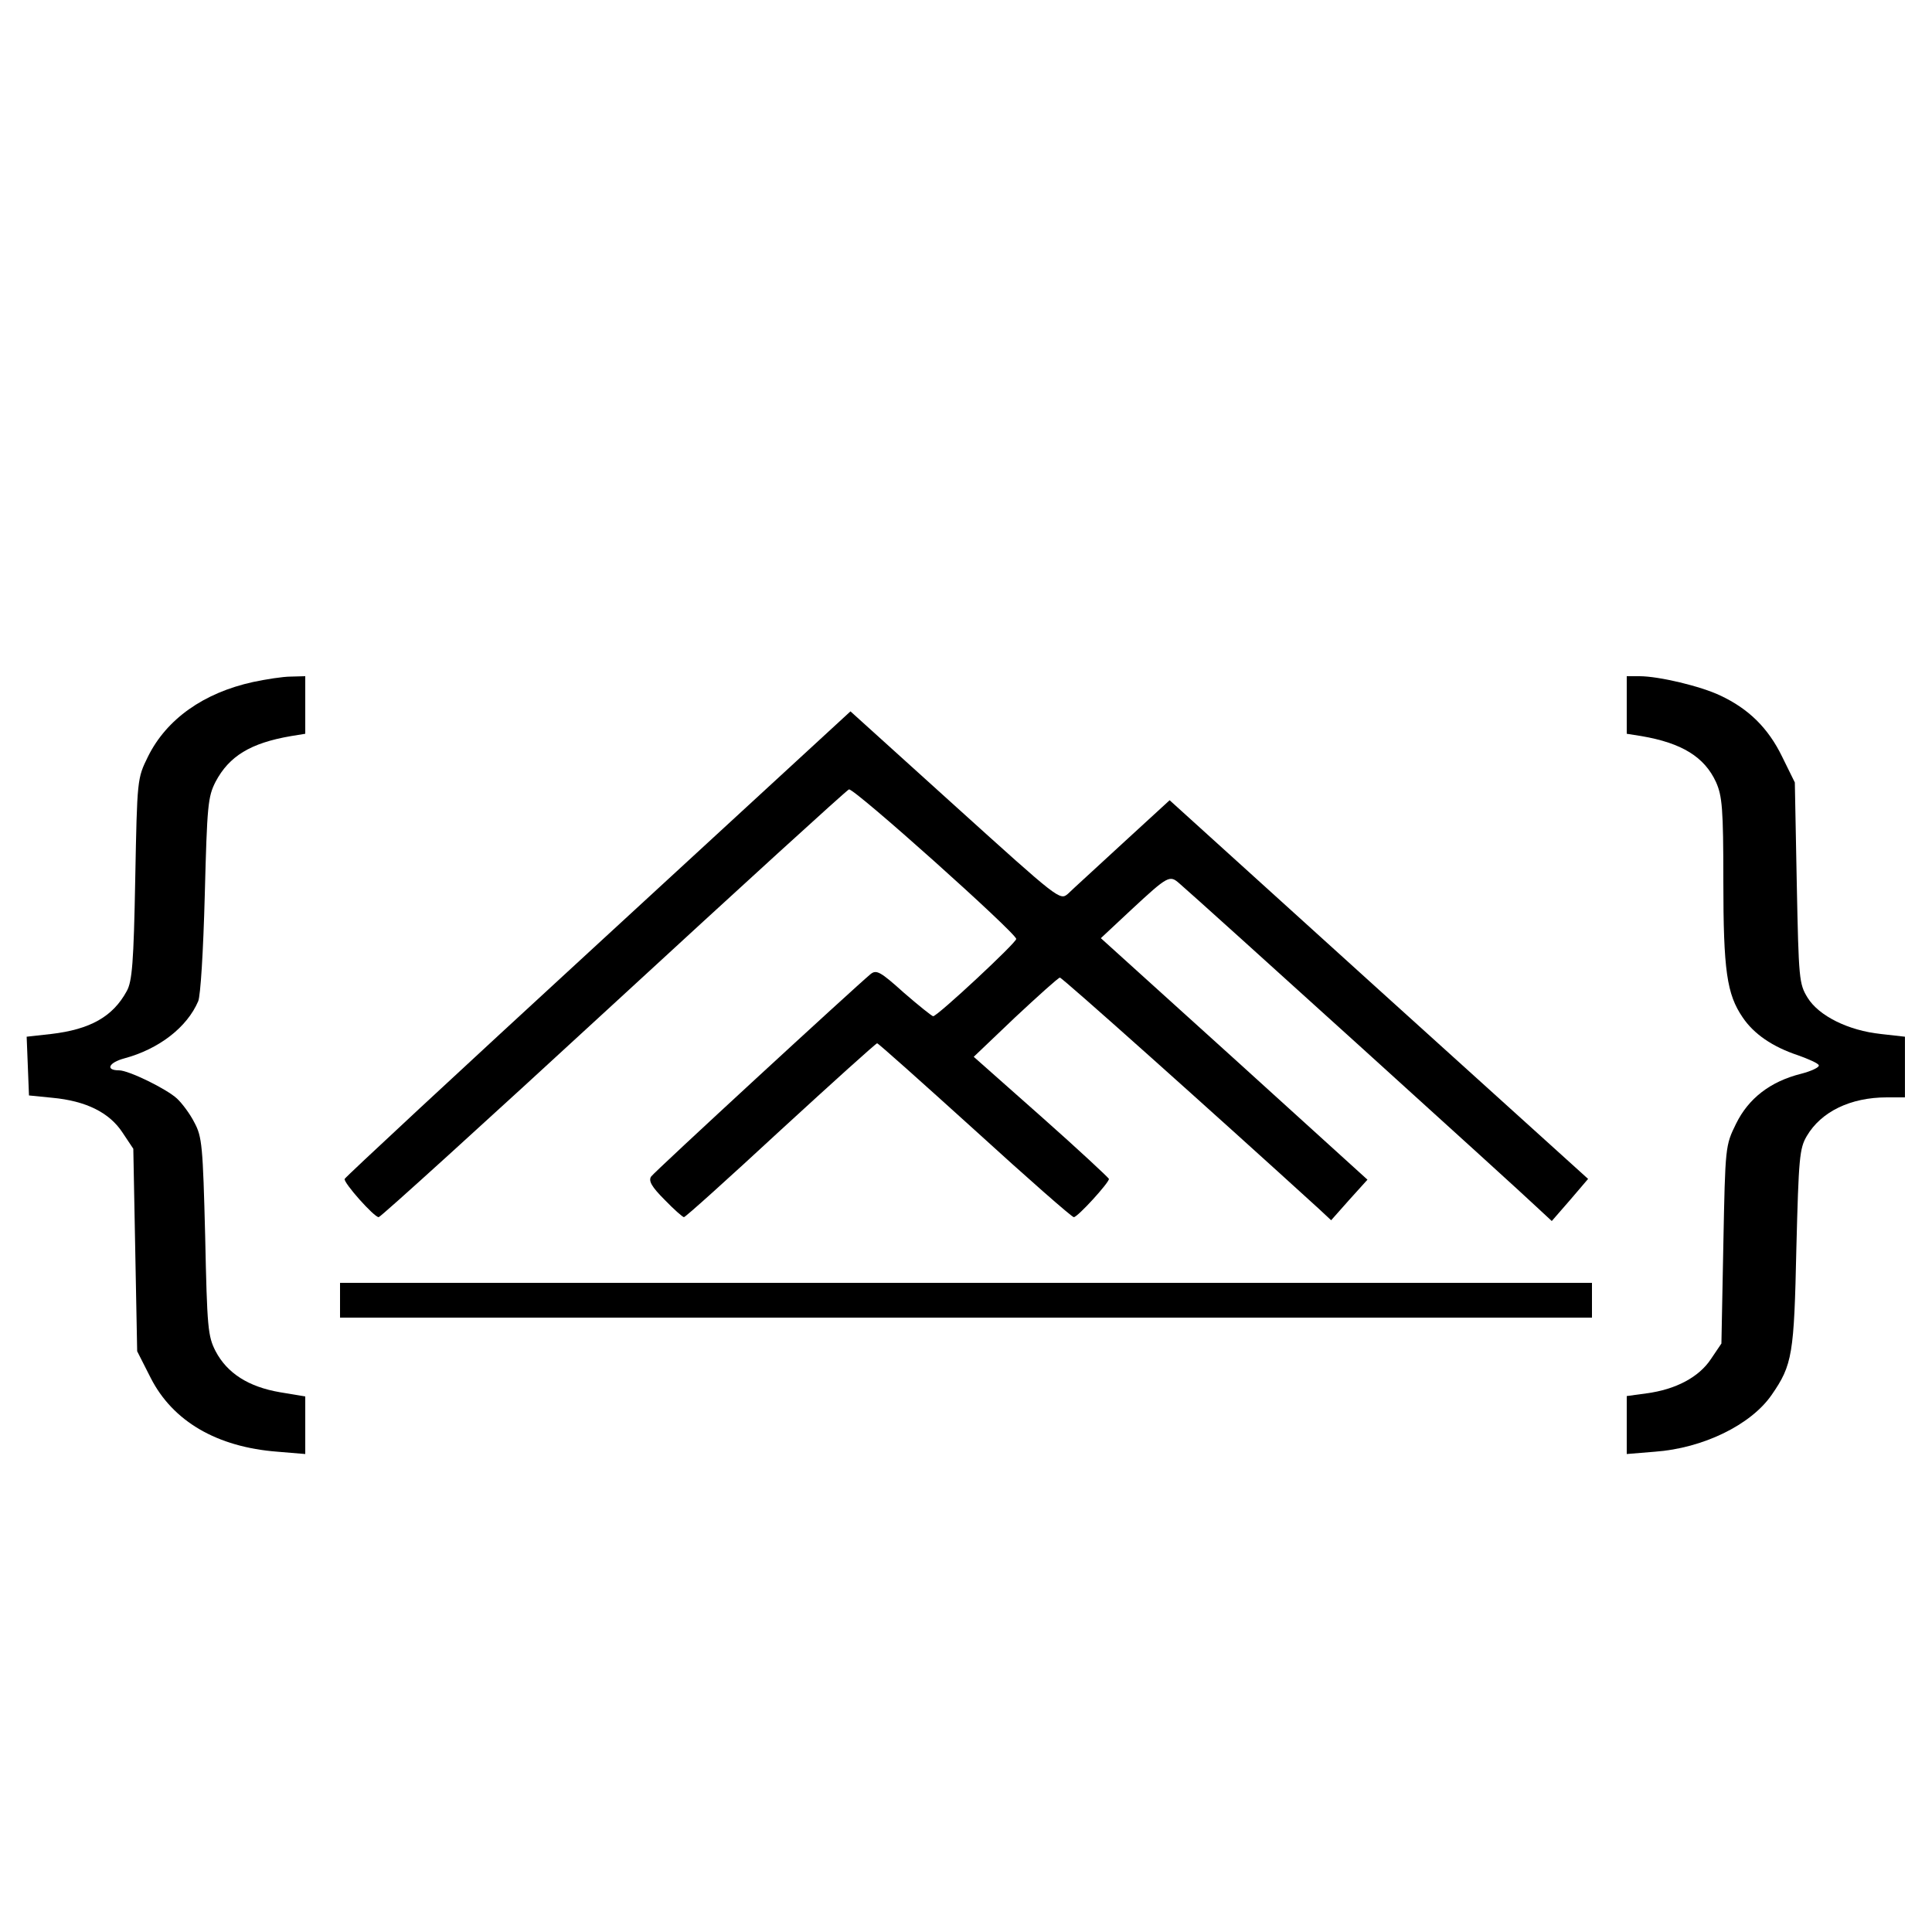
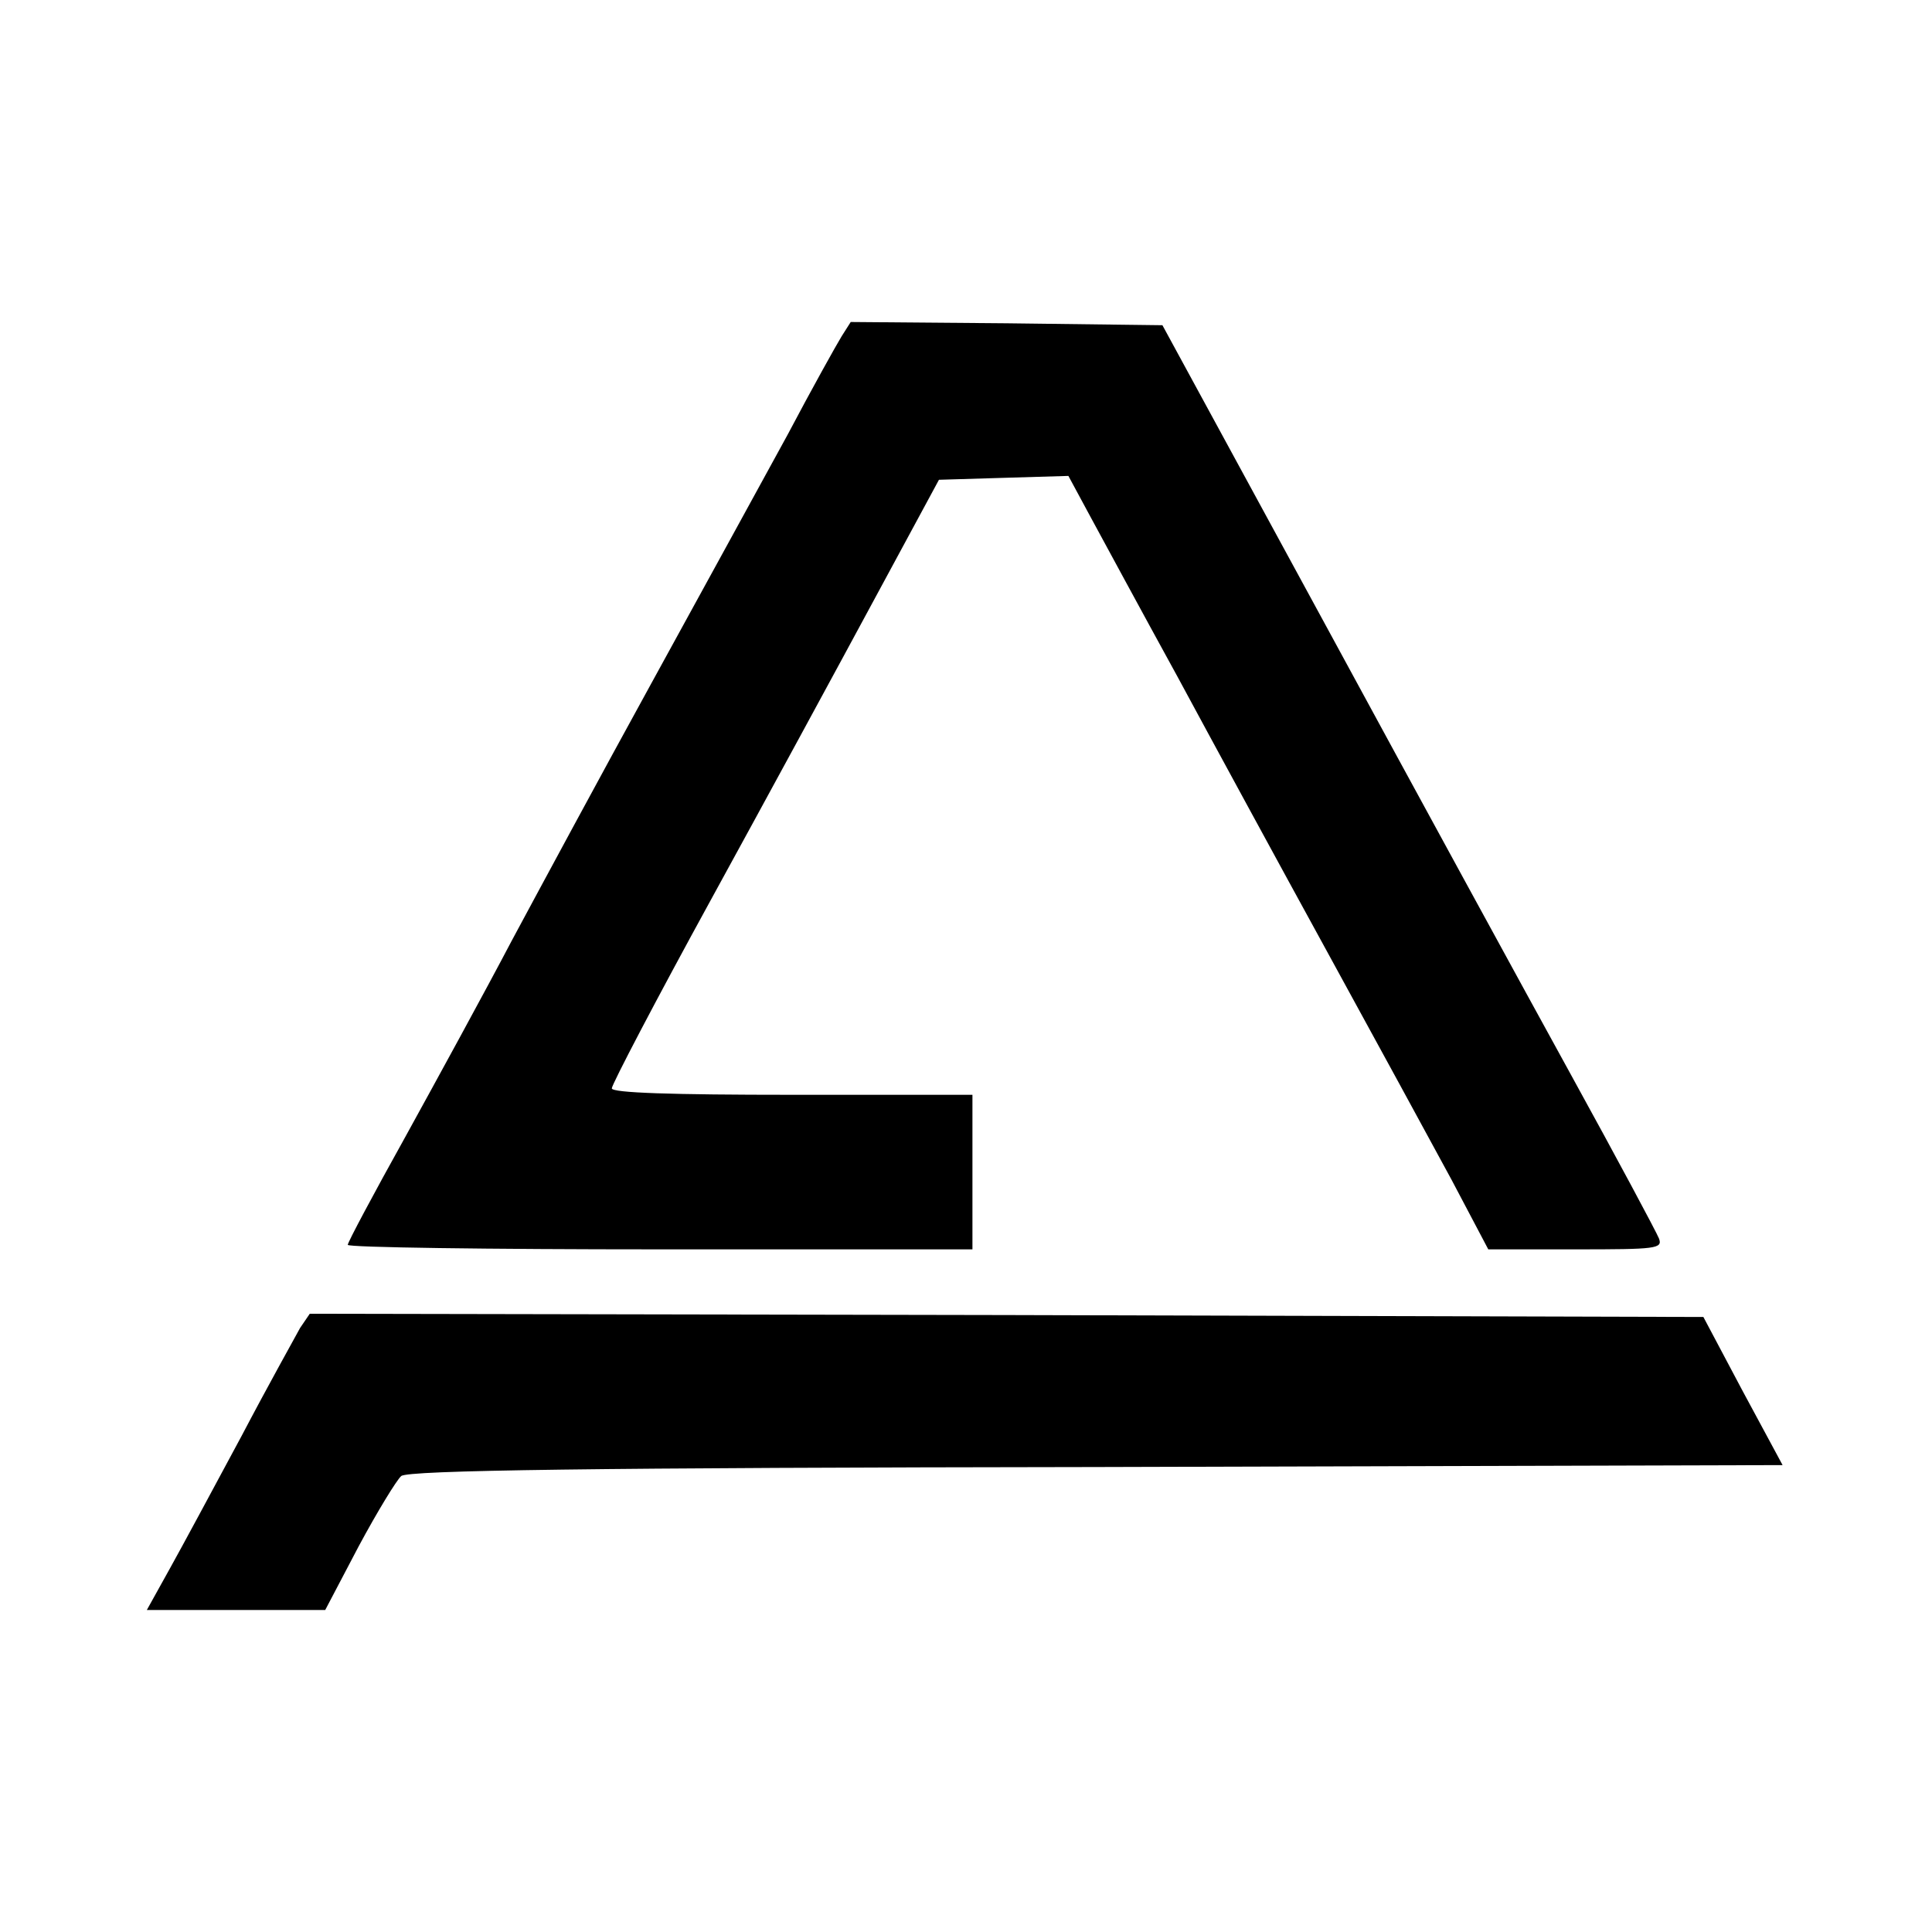
- <svg xmlns="http://www.w3.org/2000/svg" version="1.0" width="500pt" height="500pt" viewBox="0 0 500 500" preserveAspectRatio="xMidYMid meet">
-   <g transform="translate(0,500) scale(0.1,-0.1)" fill="#000000" stroke="none">
-     <path d="M655 3235 c-128 -28 -224 -96 -272 -193 -28 -57 -28 -57 -33 -317 -4 -216 -8 -265 -22 -290 -36 -66 -94 -99 -196 -111 l-63 -7 3 -76 3 -76 60 -6 c87 -8 148 -38 182 -90 l28 -42 5 -262 5 -262 35 -69 c57 -112 171 -179 328 -191 l72 -6 0 75 0 74 -66 11 c-81 14 -136 49 -166 106 -20 39 -22 60 -27 297 -6 235 -8 258 -28 295 -11 22 -32 50 -45 62 -27 25 -125 73 -150 73 -36 0 -27 20 14 31 89 24 162 80 191 148 6 15 13 126 17 276 6 231 8 253 28 292 35 66 90 100 195 118 l37 6 0 74 0 75 -37 -1 c-21 0 -65 -7 -98 -14z" />
-     <path d="M4210 3175 l0 -74 38 -6 c105 -18 163 -54 193 -119 16 -36 19 -68 19 -256 0 -232 9 -293 50 -353 29 -43 77 -76 143 -98 28 -10 53 -21 54 -26 2 -5 -19 -15 -46 -22 -80 -20 -136 -64 -168 -129 -28 -57 -28 -58 -33 -313 l-5 -256 -27 -40 c-31 -47 -91 -79 -167 -89 l-51 -7 0 -75 0 -75 73 6 c124 9 248 69 302 147 54 78 58 105 64 380 6 233 8 258 27 290 37 63 113 100 207 100 l47 0 0 79 0 78 -62 7 c-85 9 -161 47 -190 94 -22 36 -23 47 -28 297 l-5 260 -33 67 c-36 74 -87 124 -160 158 -50 24 -159 50 -209 50 l-33 0 0 -75z" />
-     <path d="M1548 2558 c-359 -330 -654 -604 -656 -609 -4 -9 76 -99 88 -99 5 0 278 248 607 551 329 303 603 553 610 556 12 5 433 -372 433 -387 0 -10 -204 -200 -215 -200 -3 0 -38 28 -76 61 -61 55 -71 60 -86 48 -42 -35 -559 -511 -568 -524 -7 -11 1 -26 35 -60 24 -25 47 -45 50 -45 4 0 116 101 250 225 135 124 247 225 250 225 3 0 116 -101 253 -225 136 -124 251 -225 256 -225 10 0 91 89 91 99 -1 3 -79 76 -175 161 l-175 155 107 102 c60 56 111 102 116 103 6 0 401 -353 672 -600 l30 -28 47 53 47 52 -345 313 -345 312 77 72 c98 91 101 92 127 69 47 -40 885 -799 922 -835 l41 -38 47 54 47 55 -542 490 -541 490 -121 -111 c-67 -62 -131 -120 -142 -131 -21 -18 -23 -16 -292 227 l-271 245 -653 -601z" />
-     <path d="M880 1635 l0 -45 1620 0 1620 0 0 45 0 45 -1620 0 -1620 0 0 -45z" />
+ <svg xmlns="http://www.w3.org/2000/svg" version="1.0" width="300pt" height="300pt" viewBox="0 0 300 300" preserveAspectRatio="xMidYMid meet">
+   <g transform="translate(0,300) scale(0.1,-0.1)" fill="#000000" stroke="none">
+     <path d="M1307 2478 c-8 -13 -46 -81 -84 -153 -39 -71 -134 -245 -211 -385 -77 -140 -174 -320 -217 -400 -42 -80 -117 -217 -166 -306 -49 -88 -89 -163 -89 -167 0 -4 218 -7 485 -7 l485 0 0 120 0 120 -280 0 c-187 0 -280 3 -280 10 0 6 69 138 154 293 85 155 199 365 254 467 l100 185 100 3 101 3 34 -63 c19 -35 79 -146 135 -248 55 -102 160 -295 234 -430 74 -135 160 -293 192 -352 l57 -108 136 0 c125 0 135 1 129 17 -4 10 -65 124 -136 253 -71 129 -243 444 -382 700 l-253 465 -242 3 -242 2 -14 -22z" />
+     <path d="M466 938 c-7 -13 -49 -88 -91 -168 -43 -80 -93 -173 -112 -207 l-35 -63 139 0 138 0 52 99 c29 54 59 103 66 109 10 9 298 13 1079 14 l1066 3 -62 115 -61 115 -1082 3 -1082 2 -15 -22z" />
  </g>
</svg>
